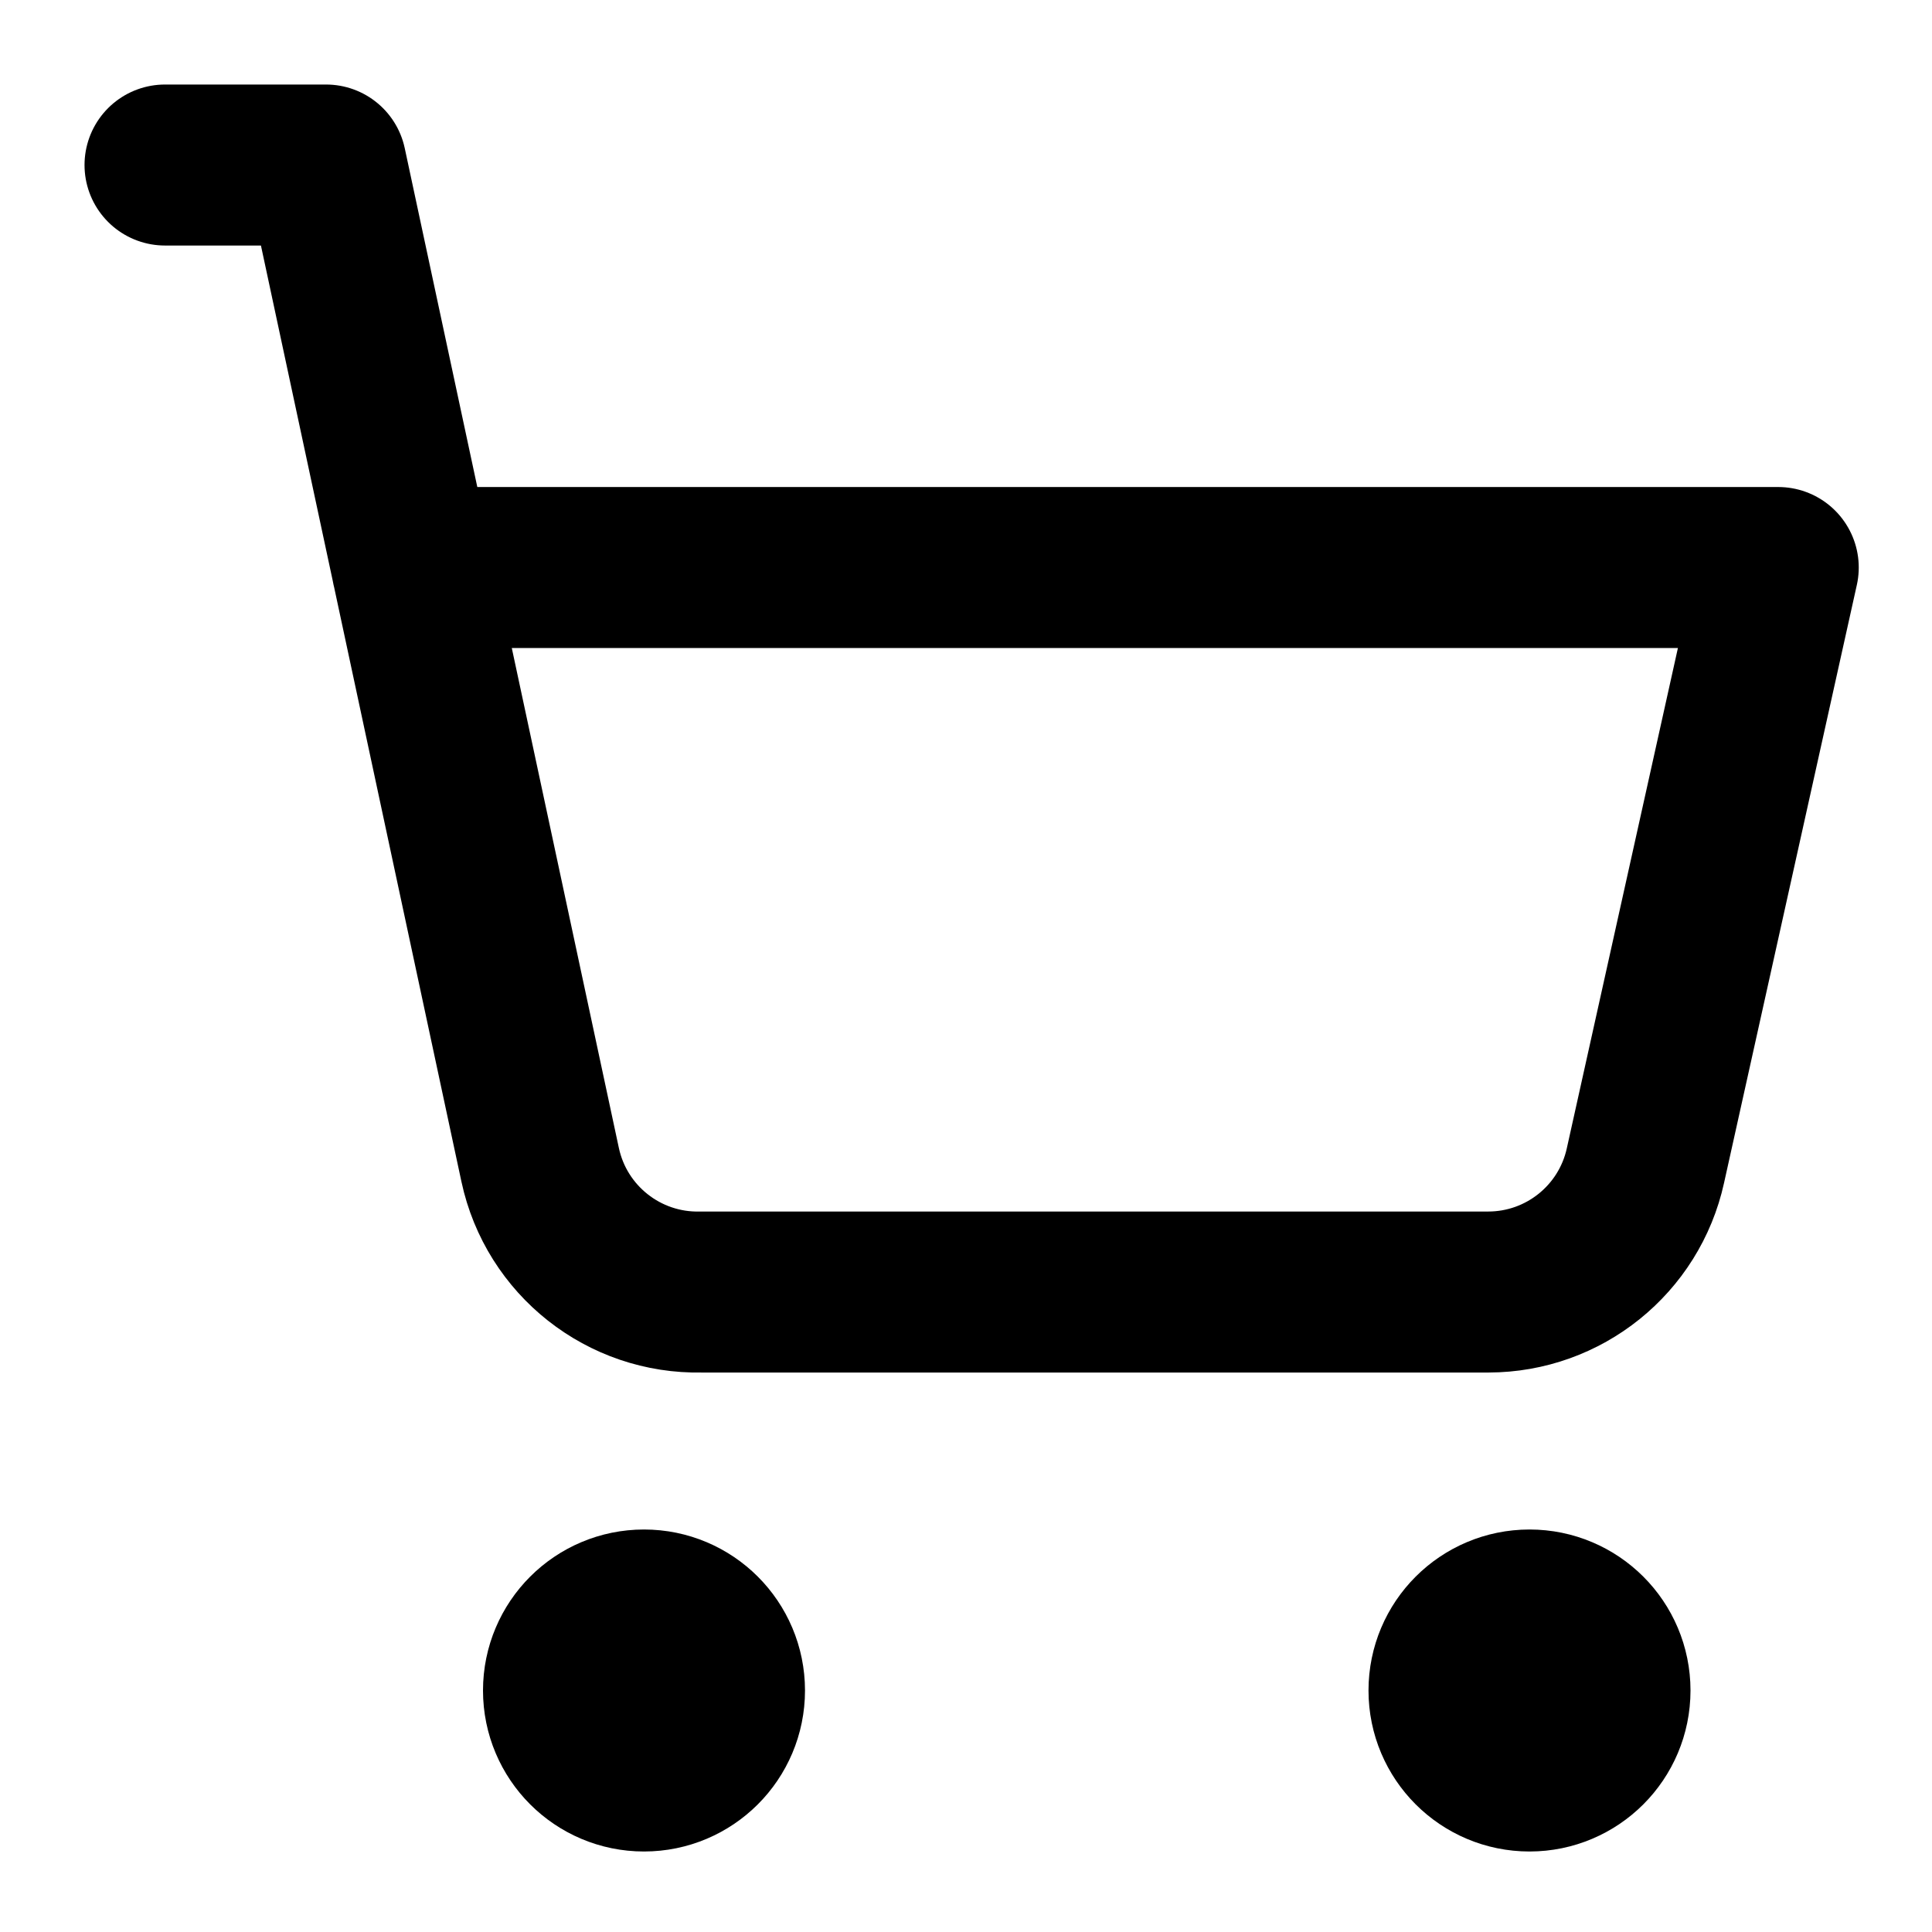
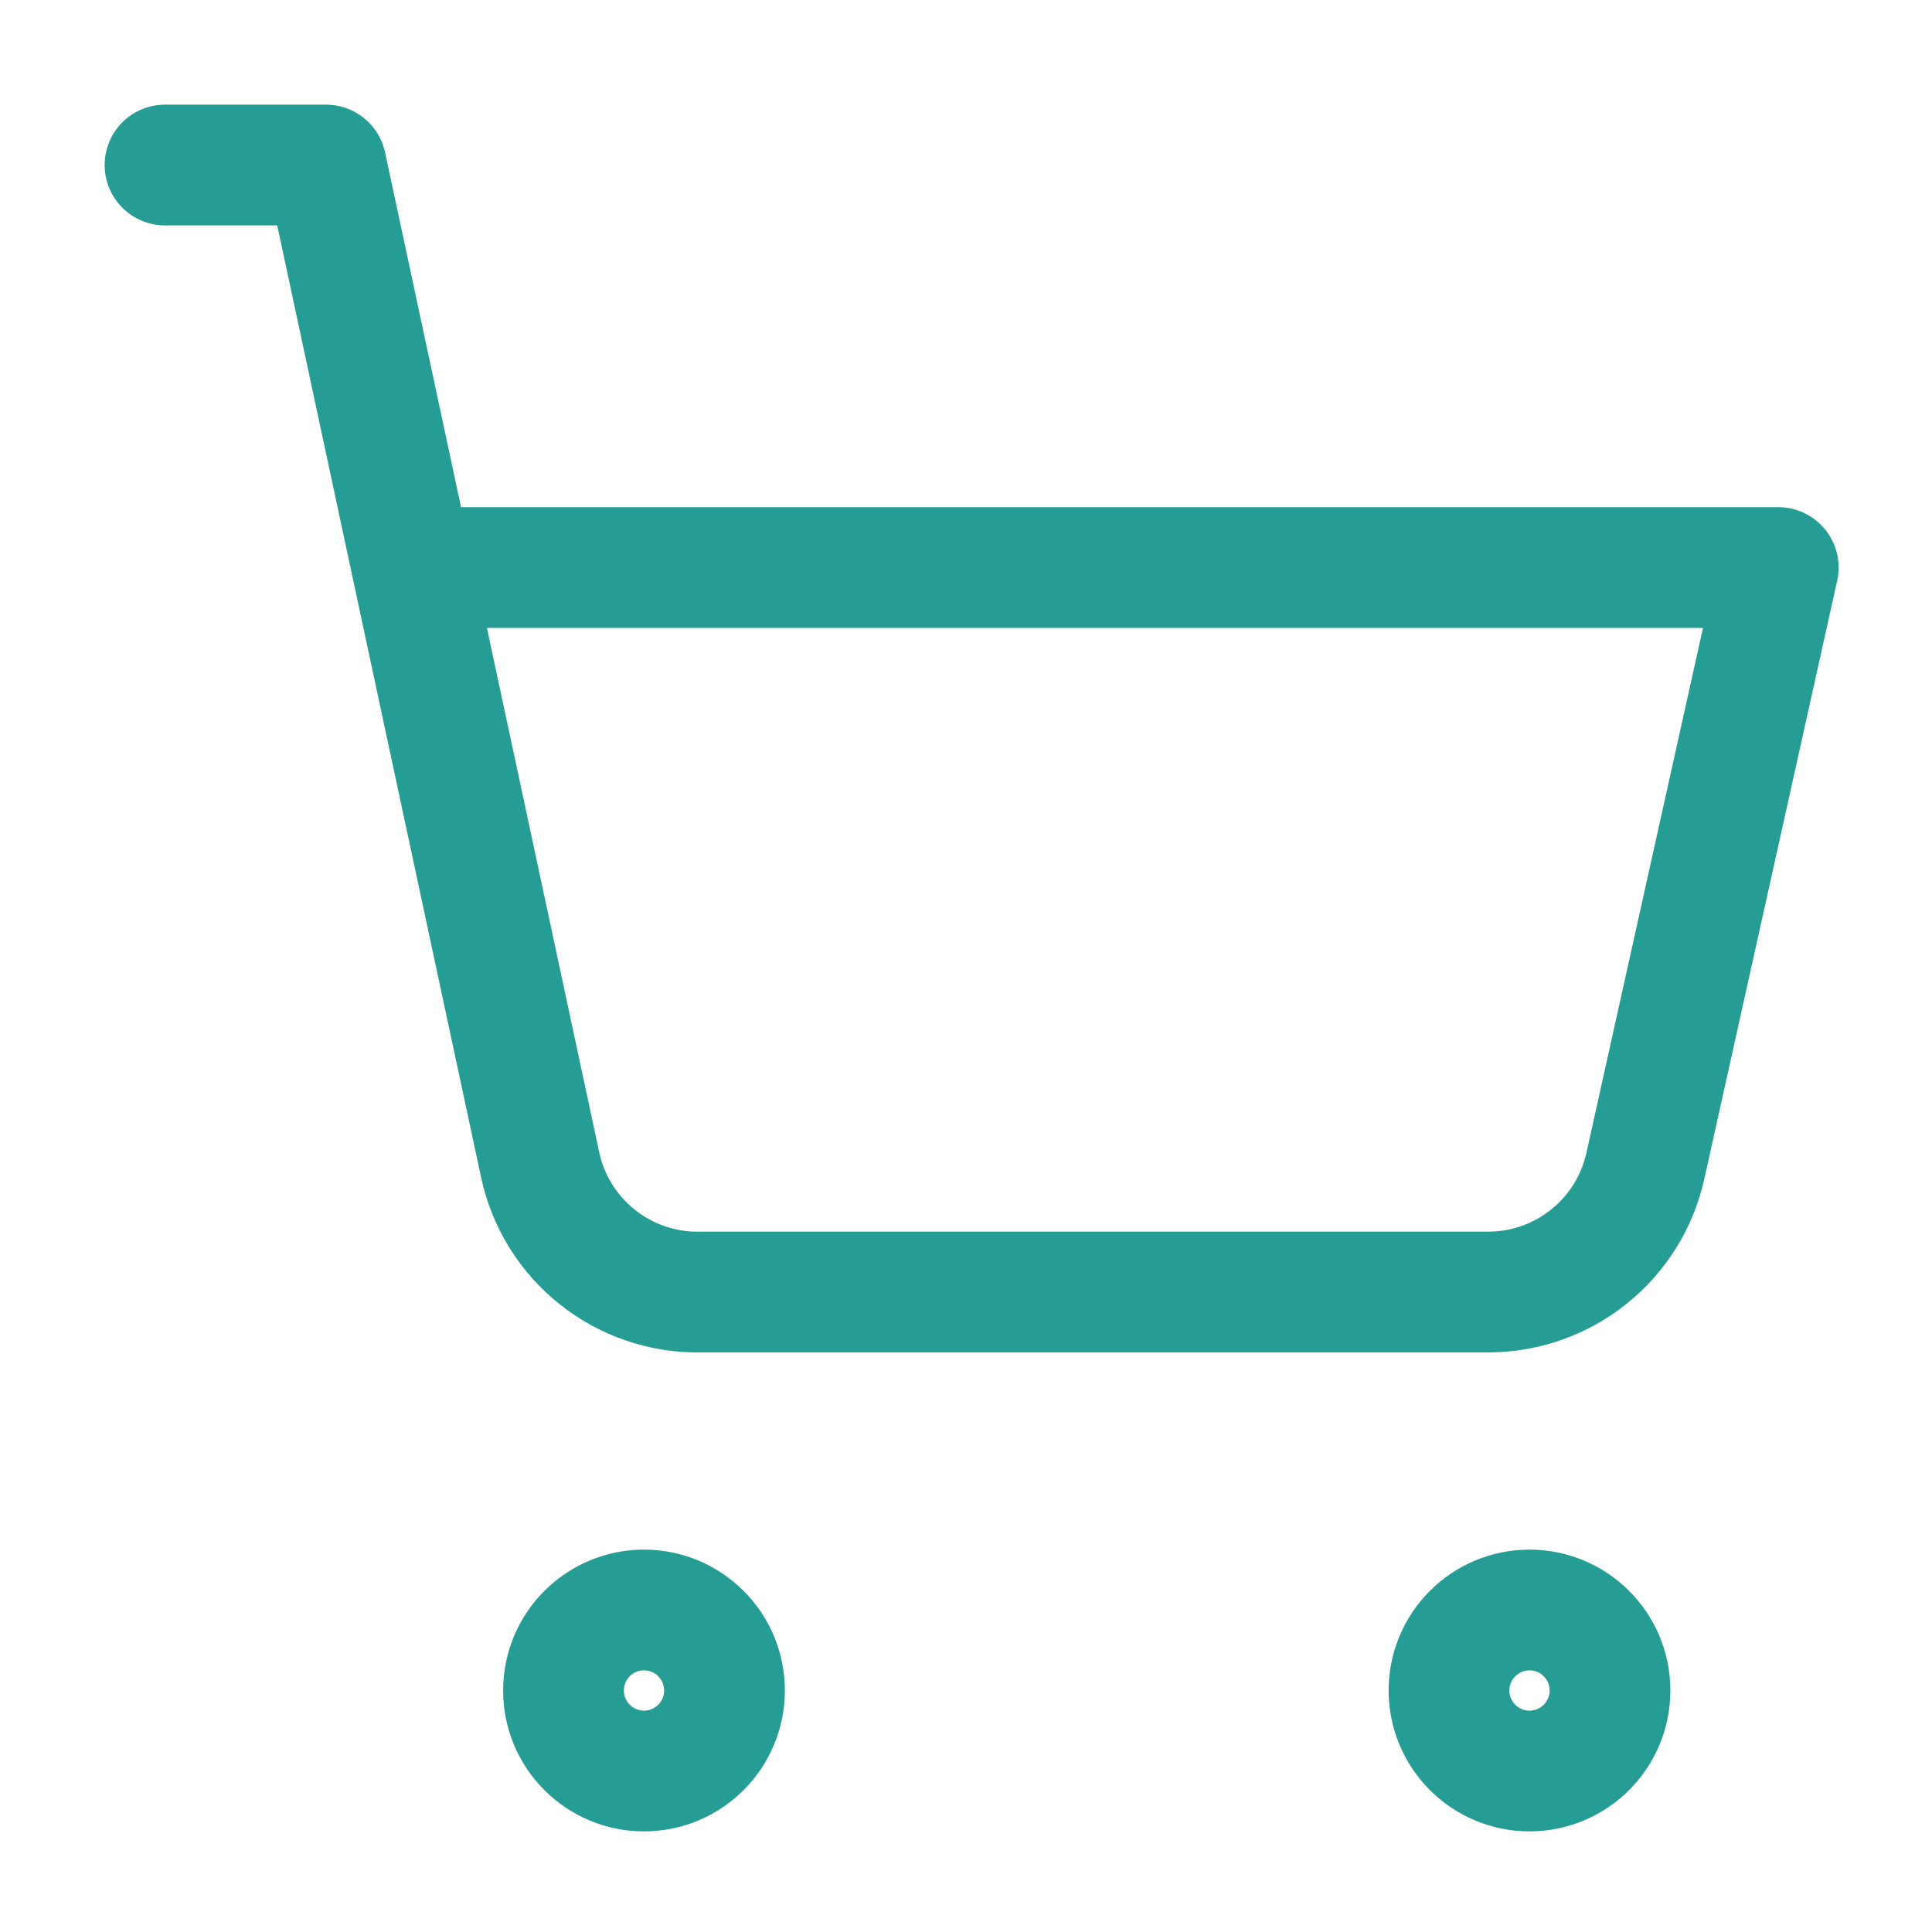
- <svg xmlns="http://www.w3.org/2000/svg" width="24" height="24" viewBox="0 0 24 24" fill="none" stroke="currentColor" stroke-width="2" stroke-linecap="round" stroke-linejoin="round" class="lucide lucide-shopping-cart">
+ <svg xmlns="http://www.w3.org/2000/svg" width="36" height="36" viewBox="0 0 24 24" fill="none" stroke="#259d94" stroke-width="1.5" stroke-linecap="round" stroke-linejoin="round" class="lucide lucide-shopping-cart">
  <circle cx="8" cy="21" r="1" />
  <circle cx="19" cy="21" r="1" />
  <path d="M2.05 2.05h2l2.66 12.42a2 2 0 0 0 2 1.58h9.78a2 2 0 0 0 1.95-1.57l1.65-7.43H5.12" />
</svg>
